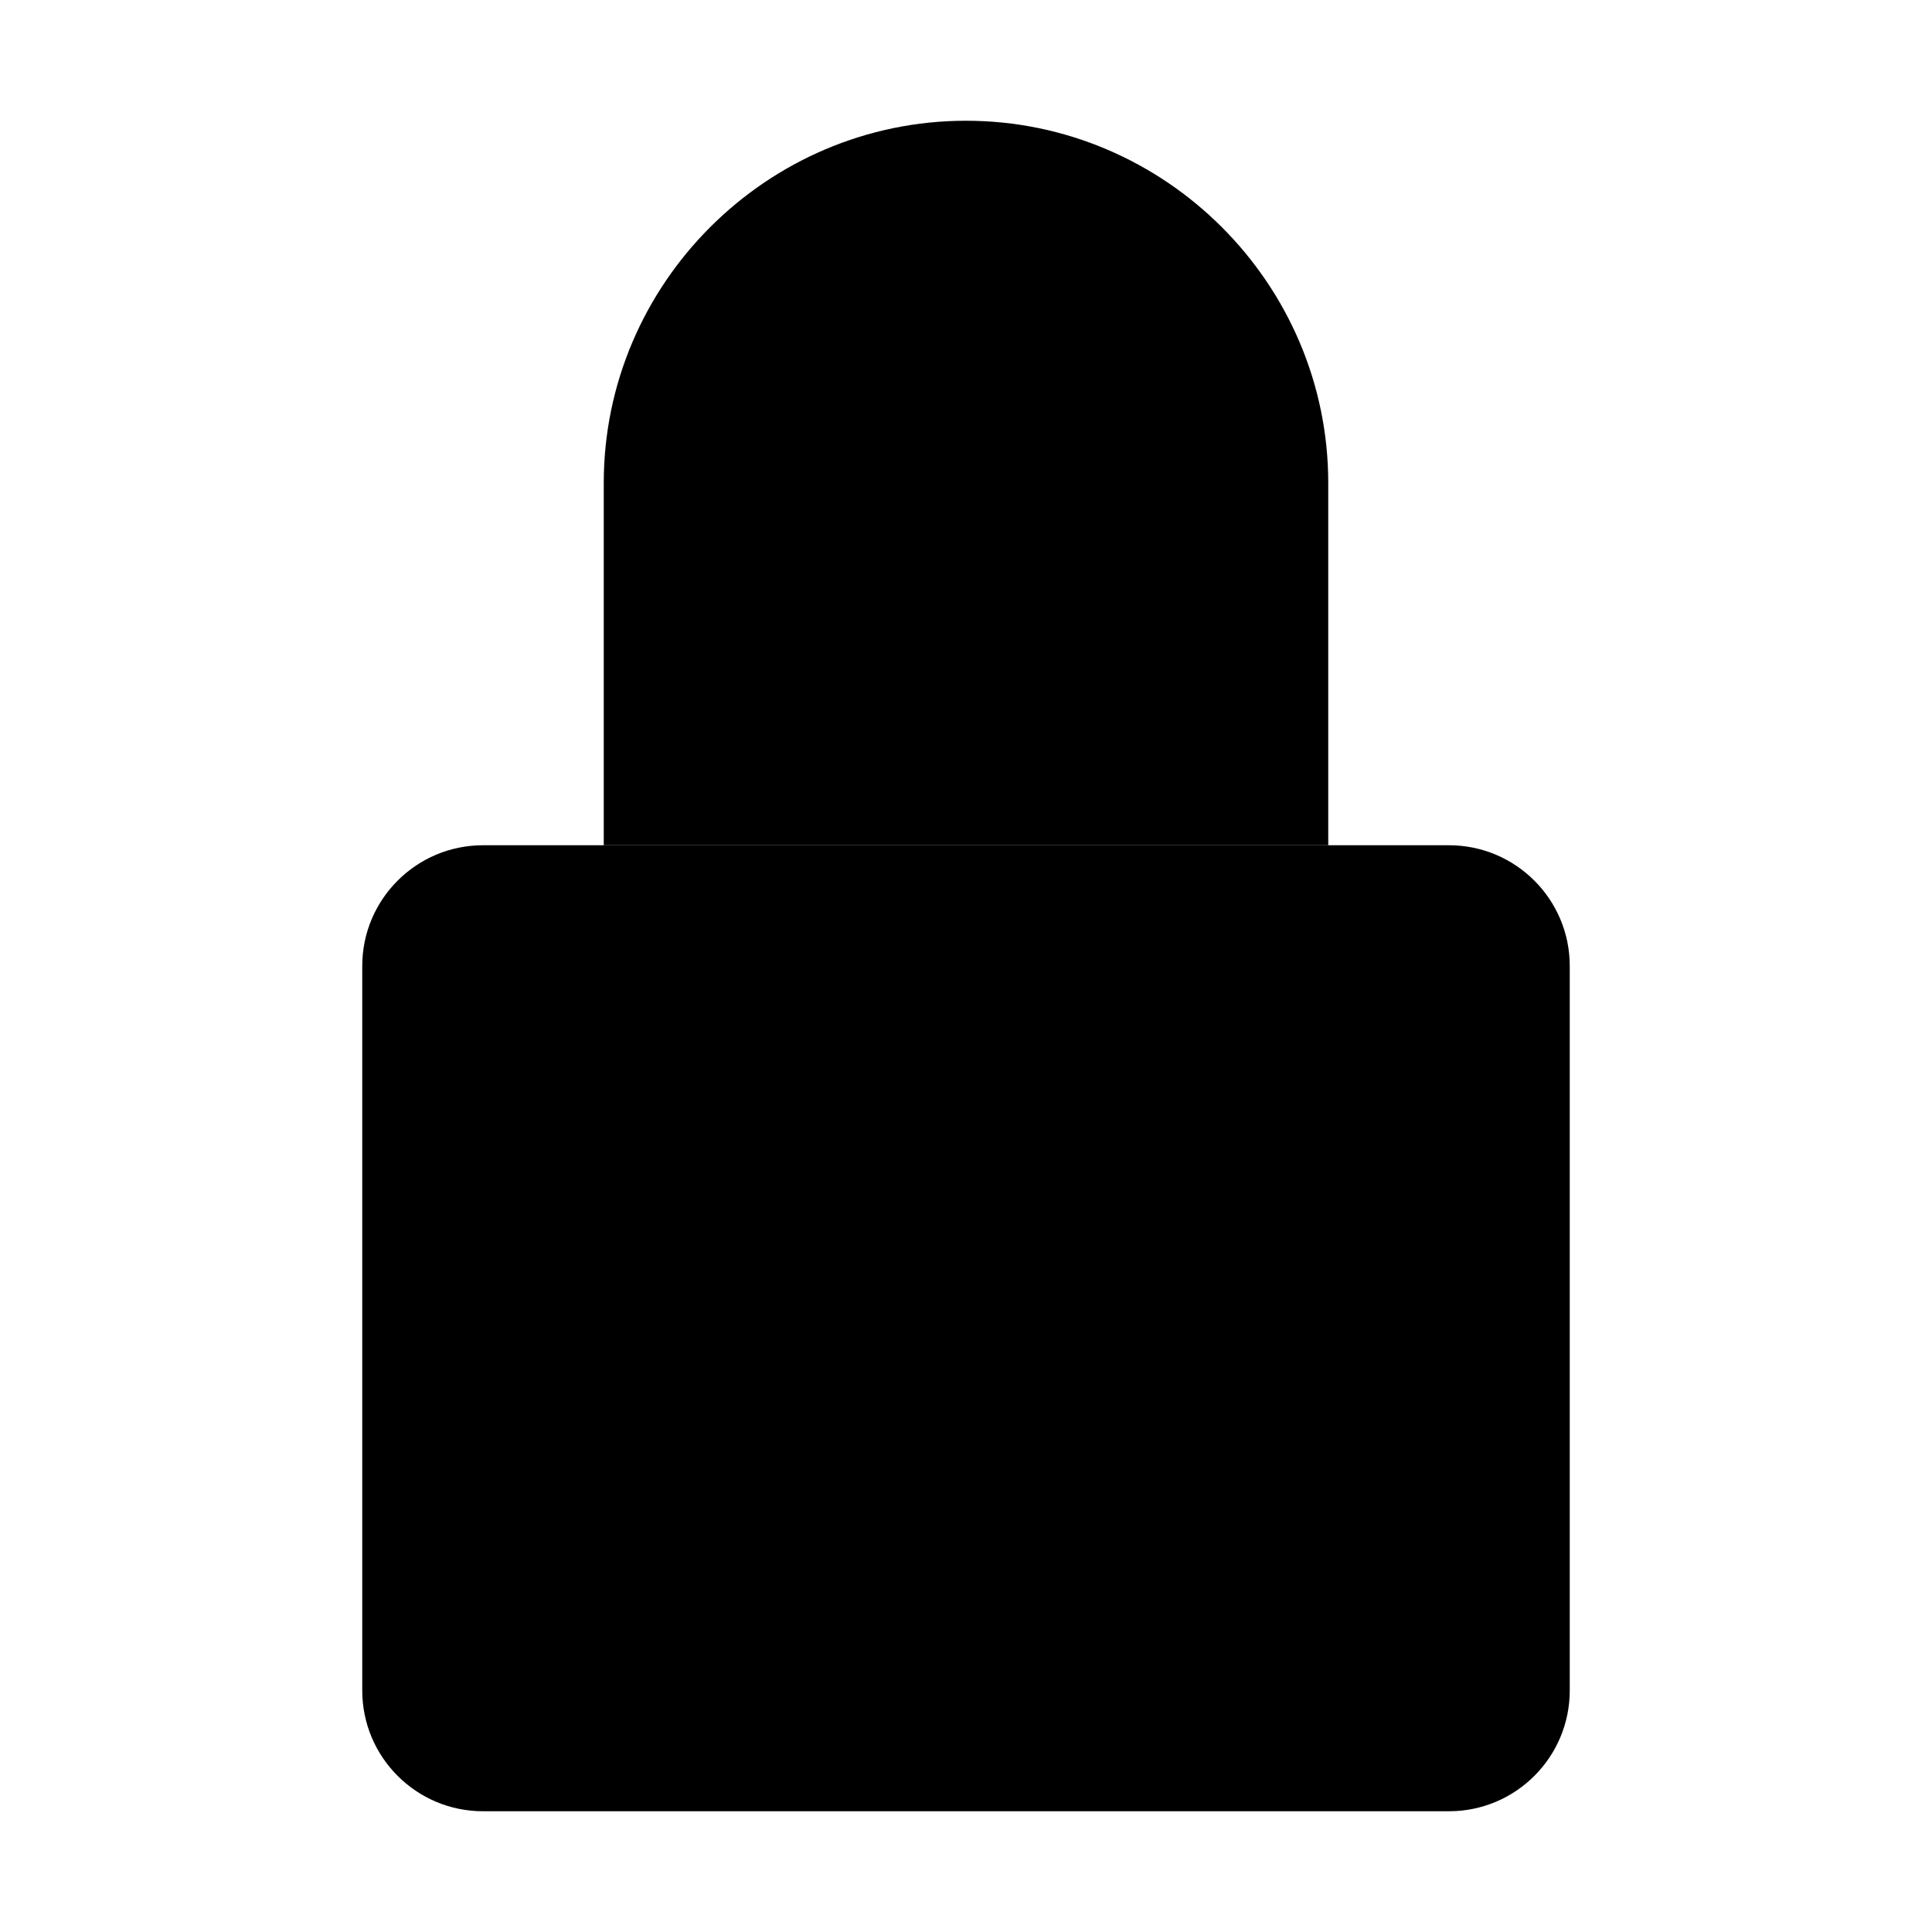
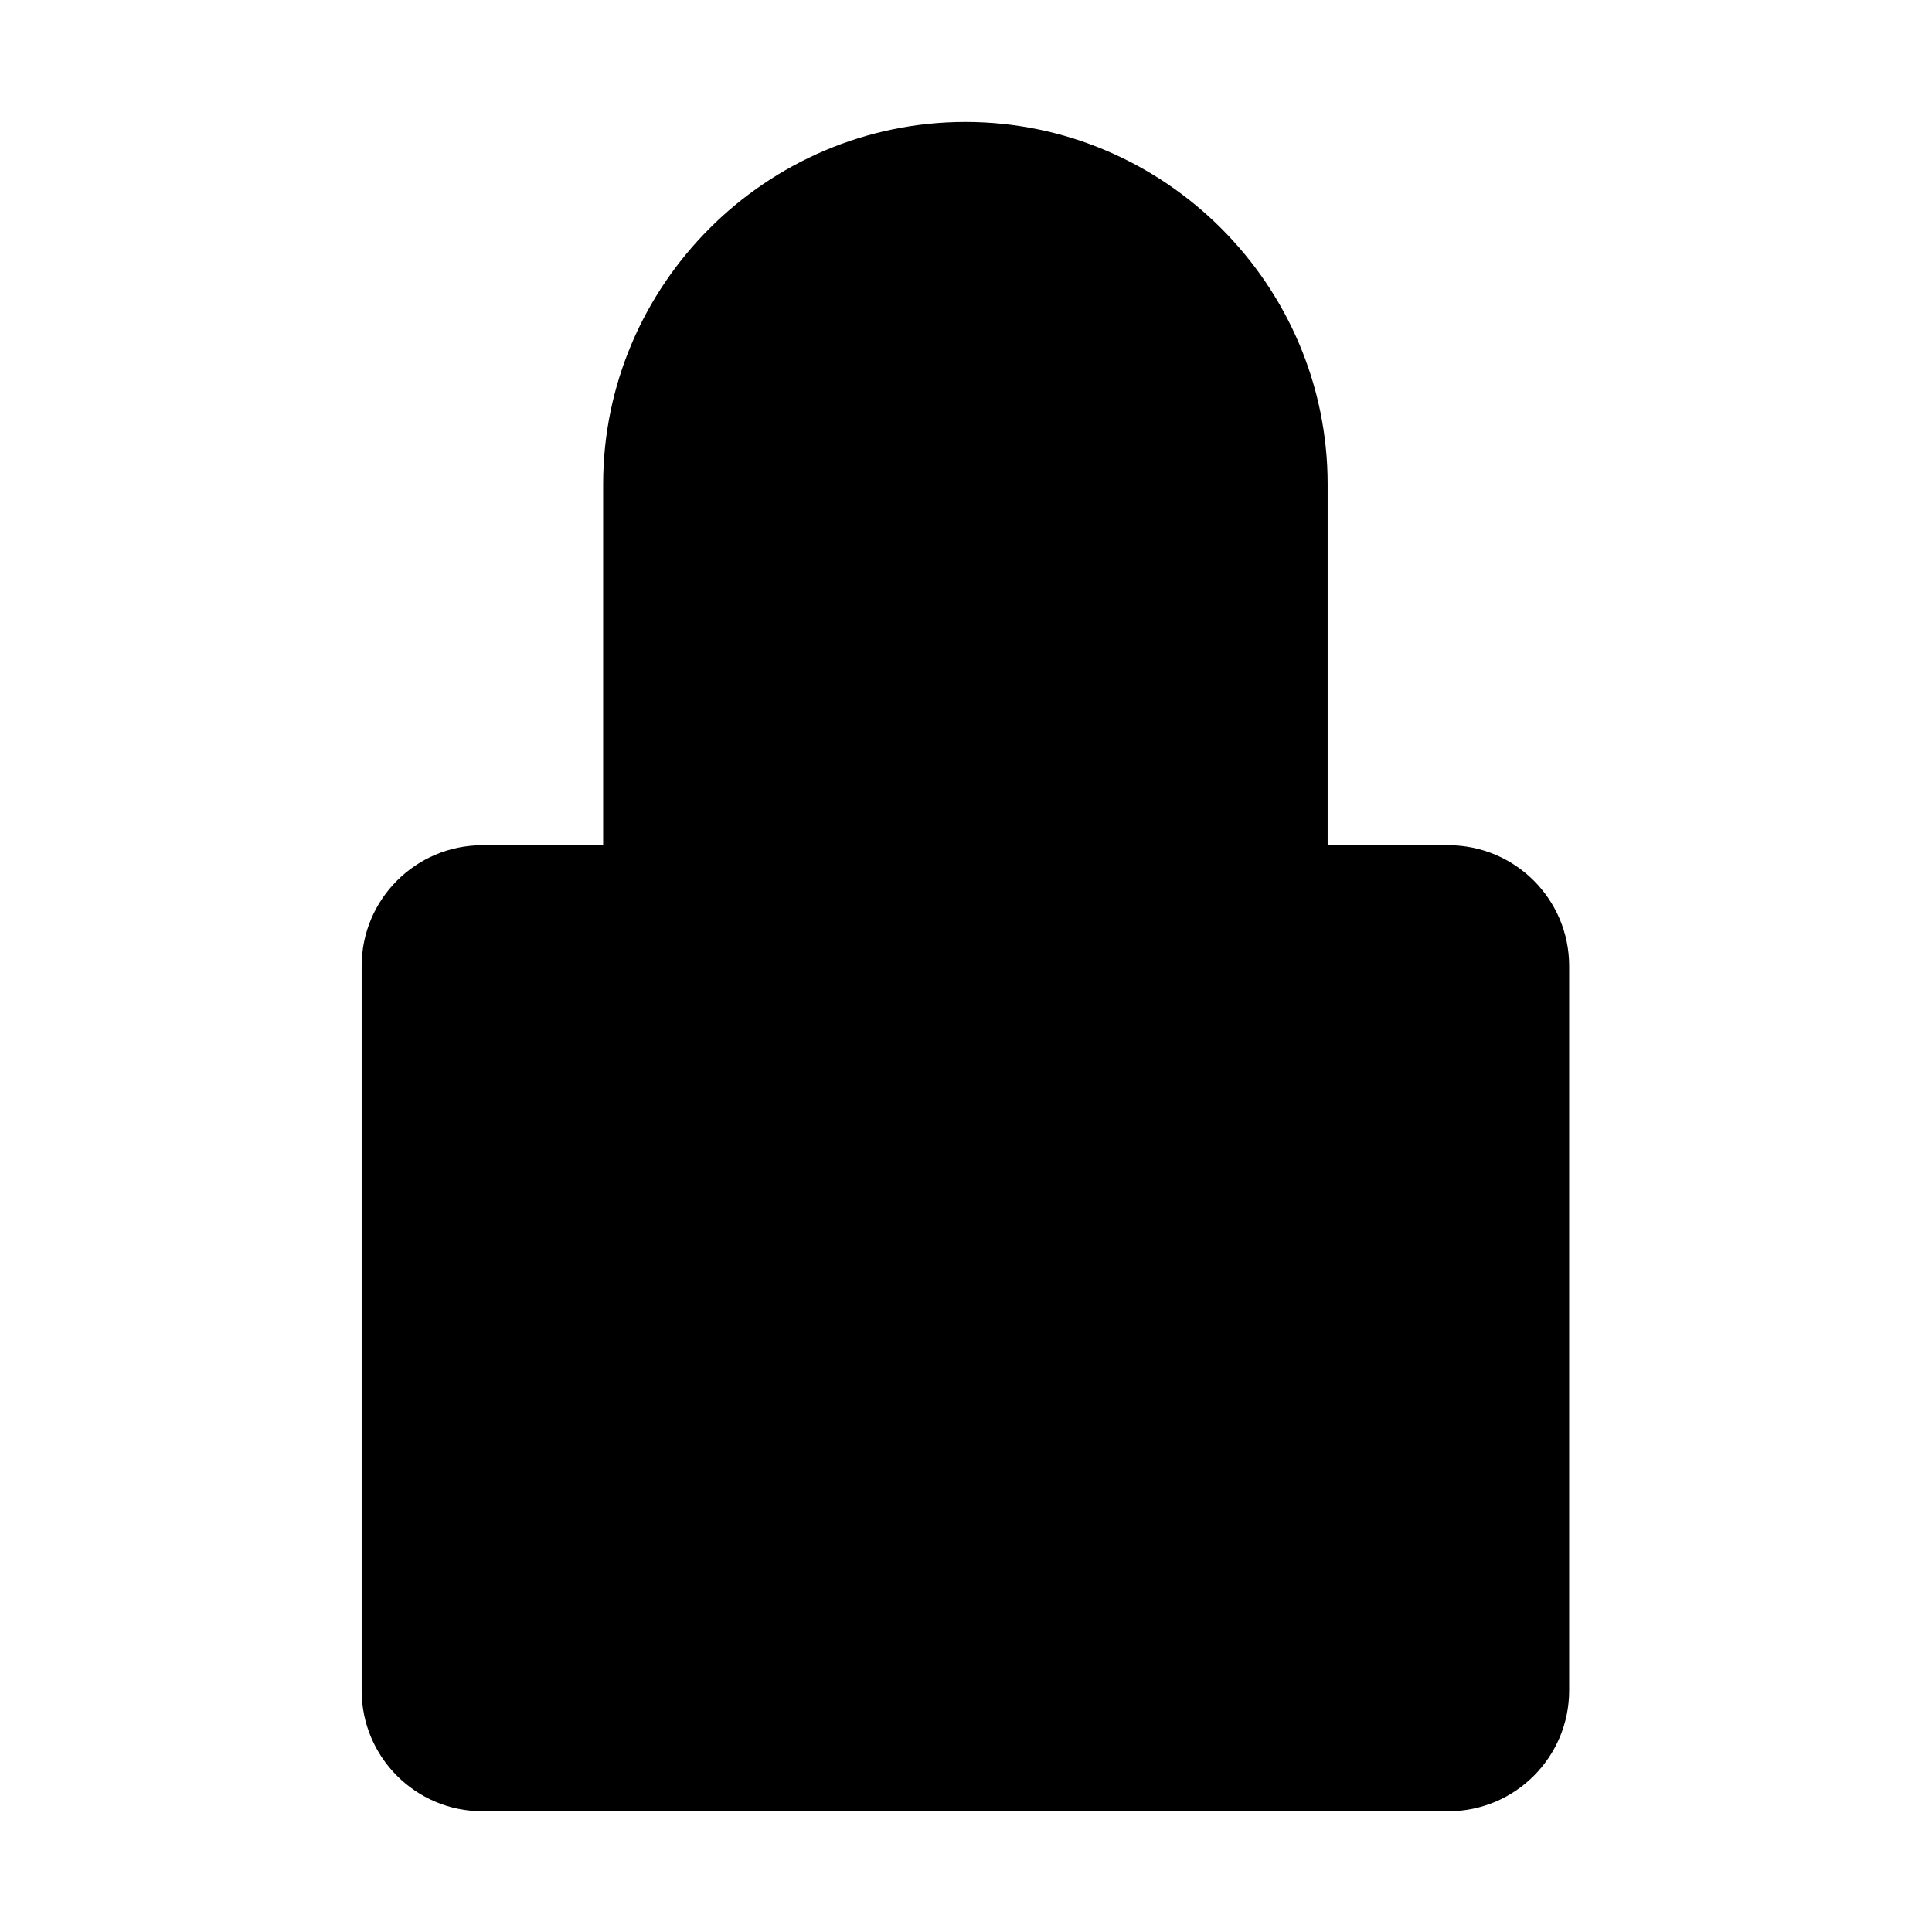
<svg xmlns="http://www.w3.org/2000/svg" viewBox="0 0 16 16">
-   <path d="M12 7H4C3.448 7 3 7.448 3 8V14C3 14.552 3.448 15 4 15H12C12.552 15 13 14.552 13 14V8C13 7.448 12.552 7 12 7Z" class="stroke-linejoin-round" />
-   <path d="M5 7V4C5 2.35 6.35 1 8 1C9.65 1 11 2.35 11 4V7" class="stroke-linejoin-round" />
+   <path d="M11.995 7H3.995C3.443 7 2.995 7.448 2.995 8V14C2.995 14.552 3.443 15 3.995 15H11.995C12.547 15 12.995 14.552 12.995 14V8C12.995 7.448 12.547 7 11.995 7Z" class="stroke-linejoin-round" />
+   <path d="M4.995 7.01V4.01C4.995 2.36 6.345 1.01 7.995 1.01C9.645 1.01 10.995 2.36 10.995 4.01V7.01" class="stroke-linejoin-round" />
</svg>
